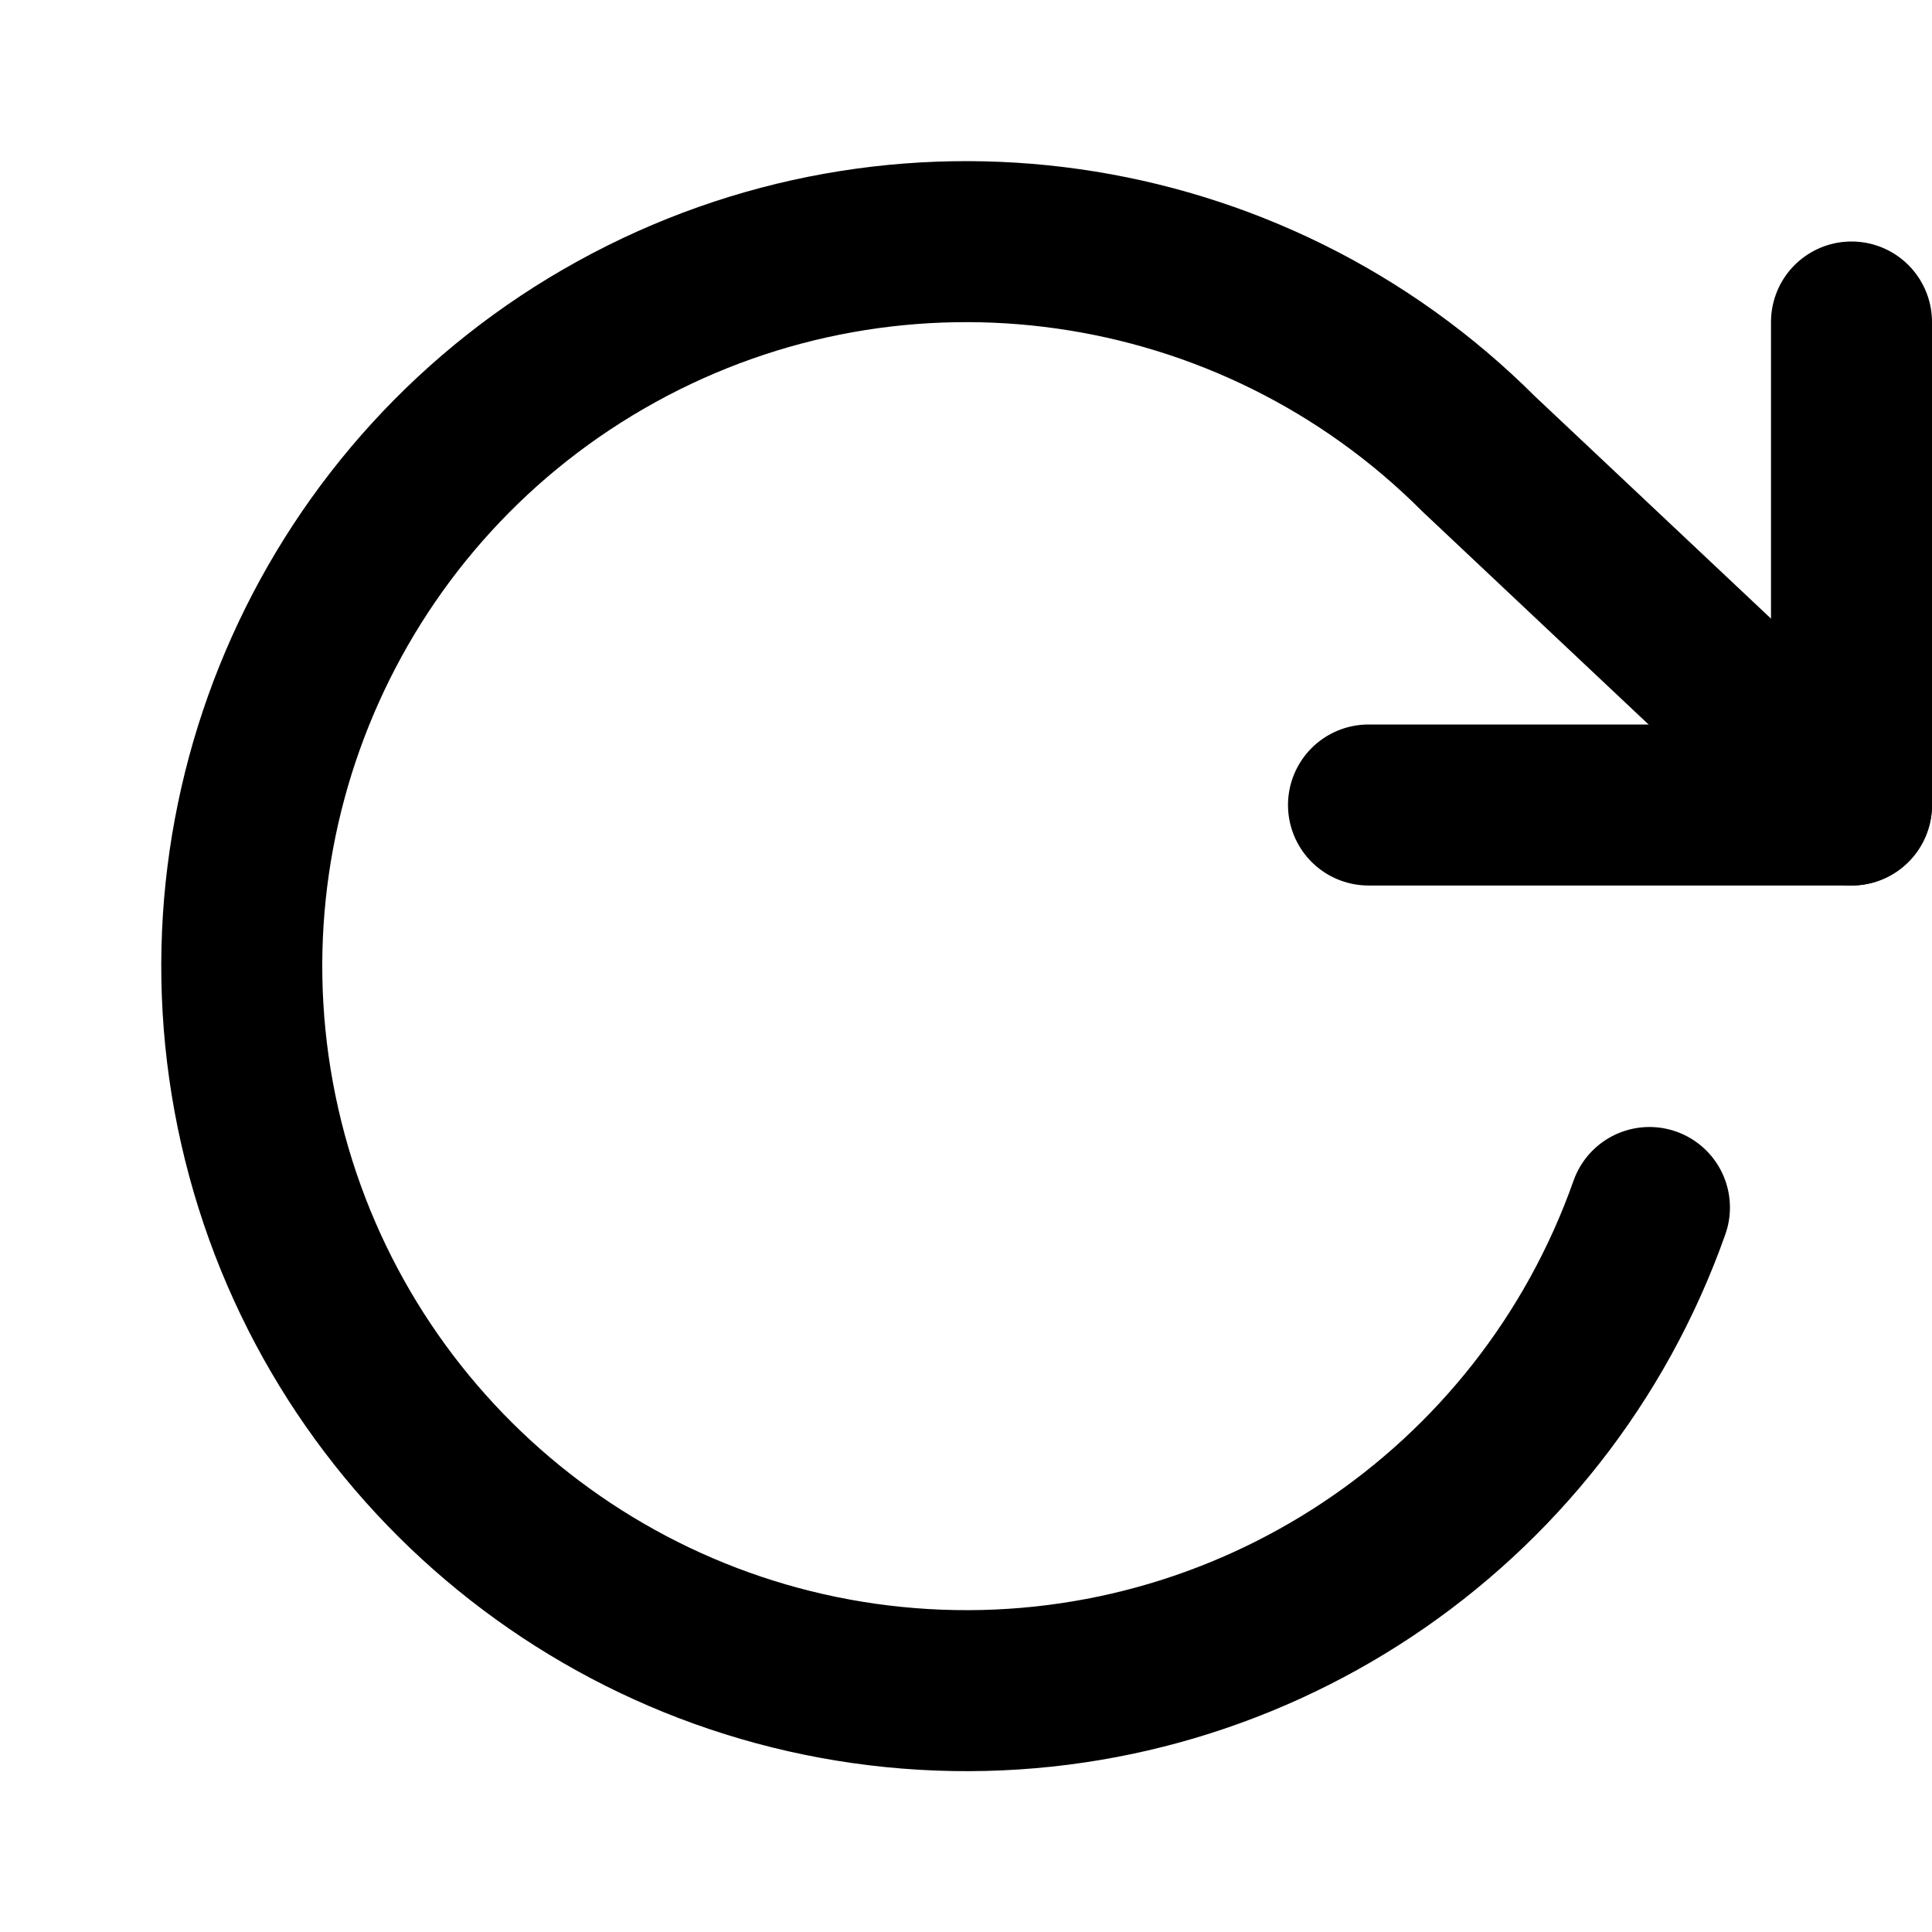
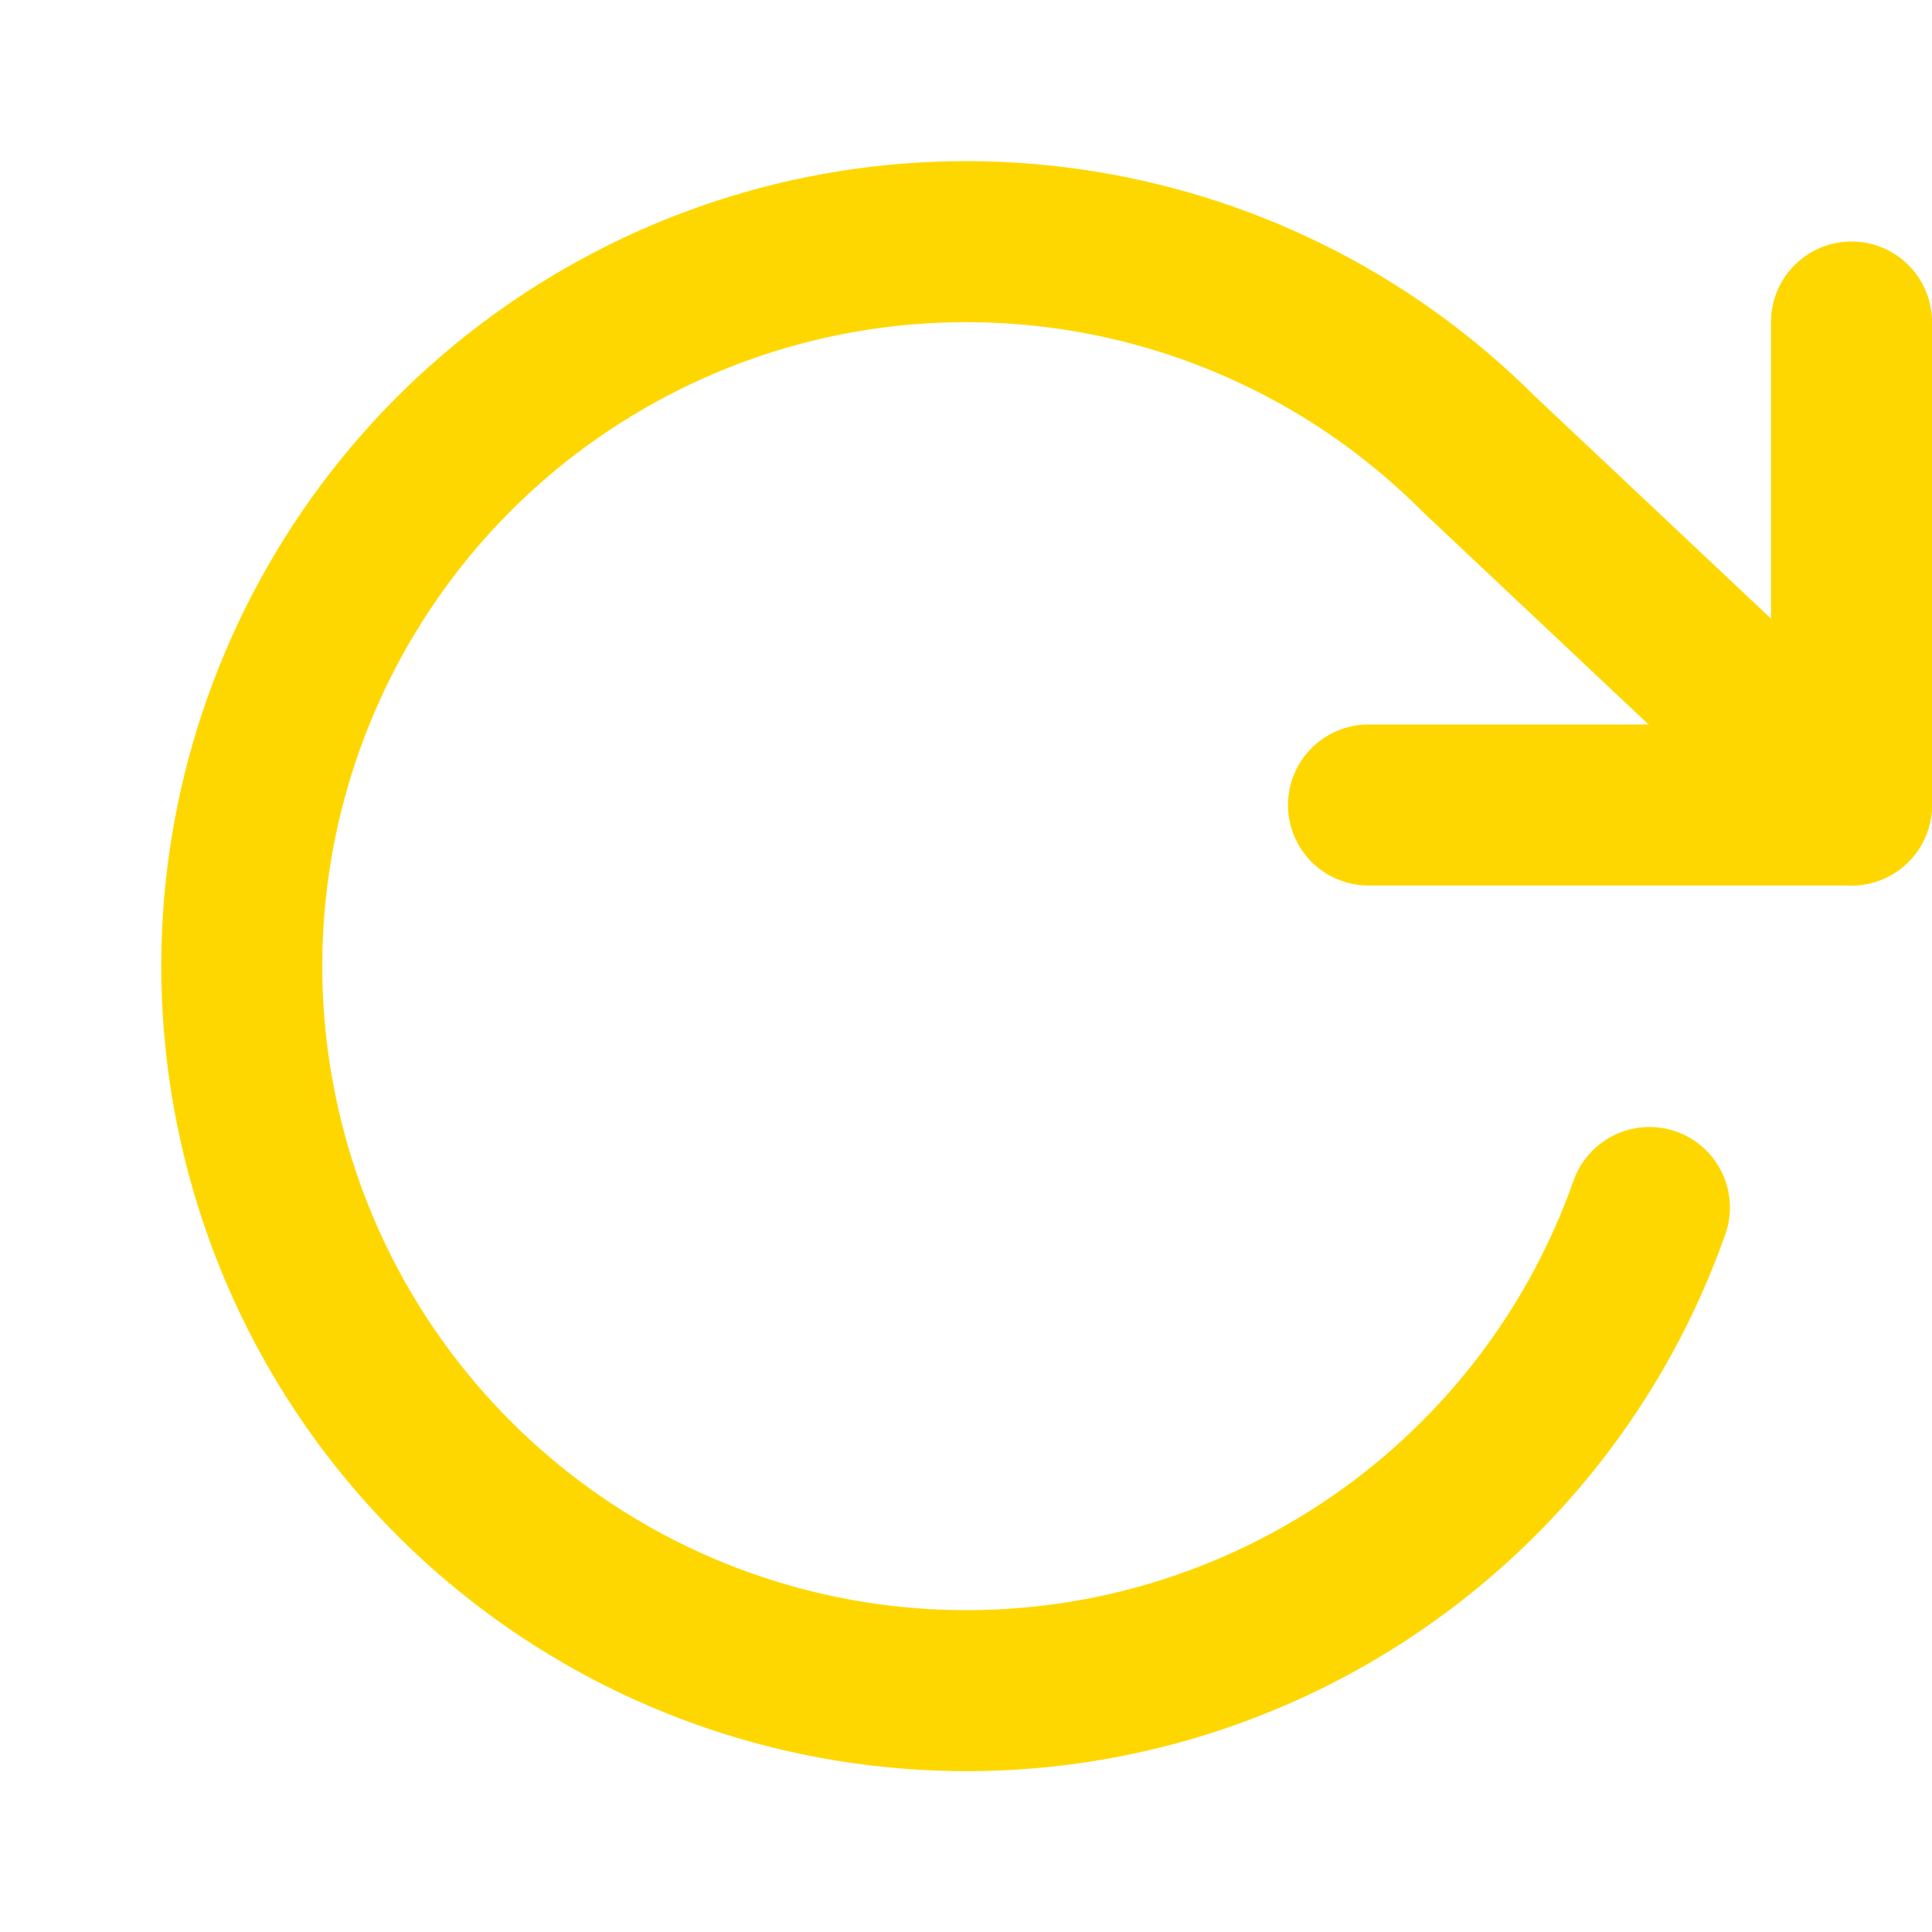
- <svg xmlns="http://www.w3.org/2000/svg" width="24" height="24" viewBox="0 0 24 24" fill="none" stroke="currentColor" stroke-width="2" stroke-linecap="round" stroke-linejoin="round" class="feather feather-rotate-cw">
+ <svg xmlns="http://www.w3.org/2000/svg" width="24" height="24" viewBox="0 0 24 24" fill="none" stroke="#FFD700" stroke-width="2" stroke-linecap="round" stroke-linejoin="round" class="feather feather-rotate-cw">
  <polyline points="23 4 23 10 17 10" />
  <path d="M20.49 15a9 9 0 1 1-2.12-9.36L23 10" />
</svg>
